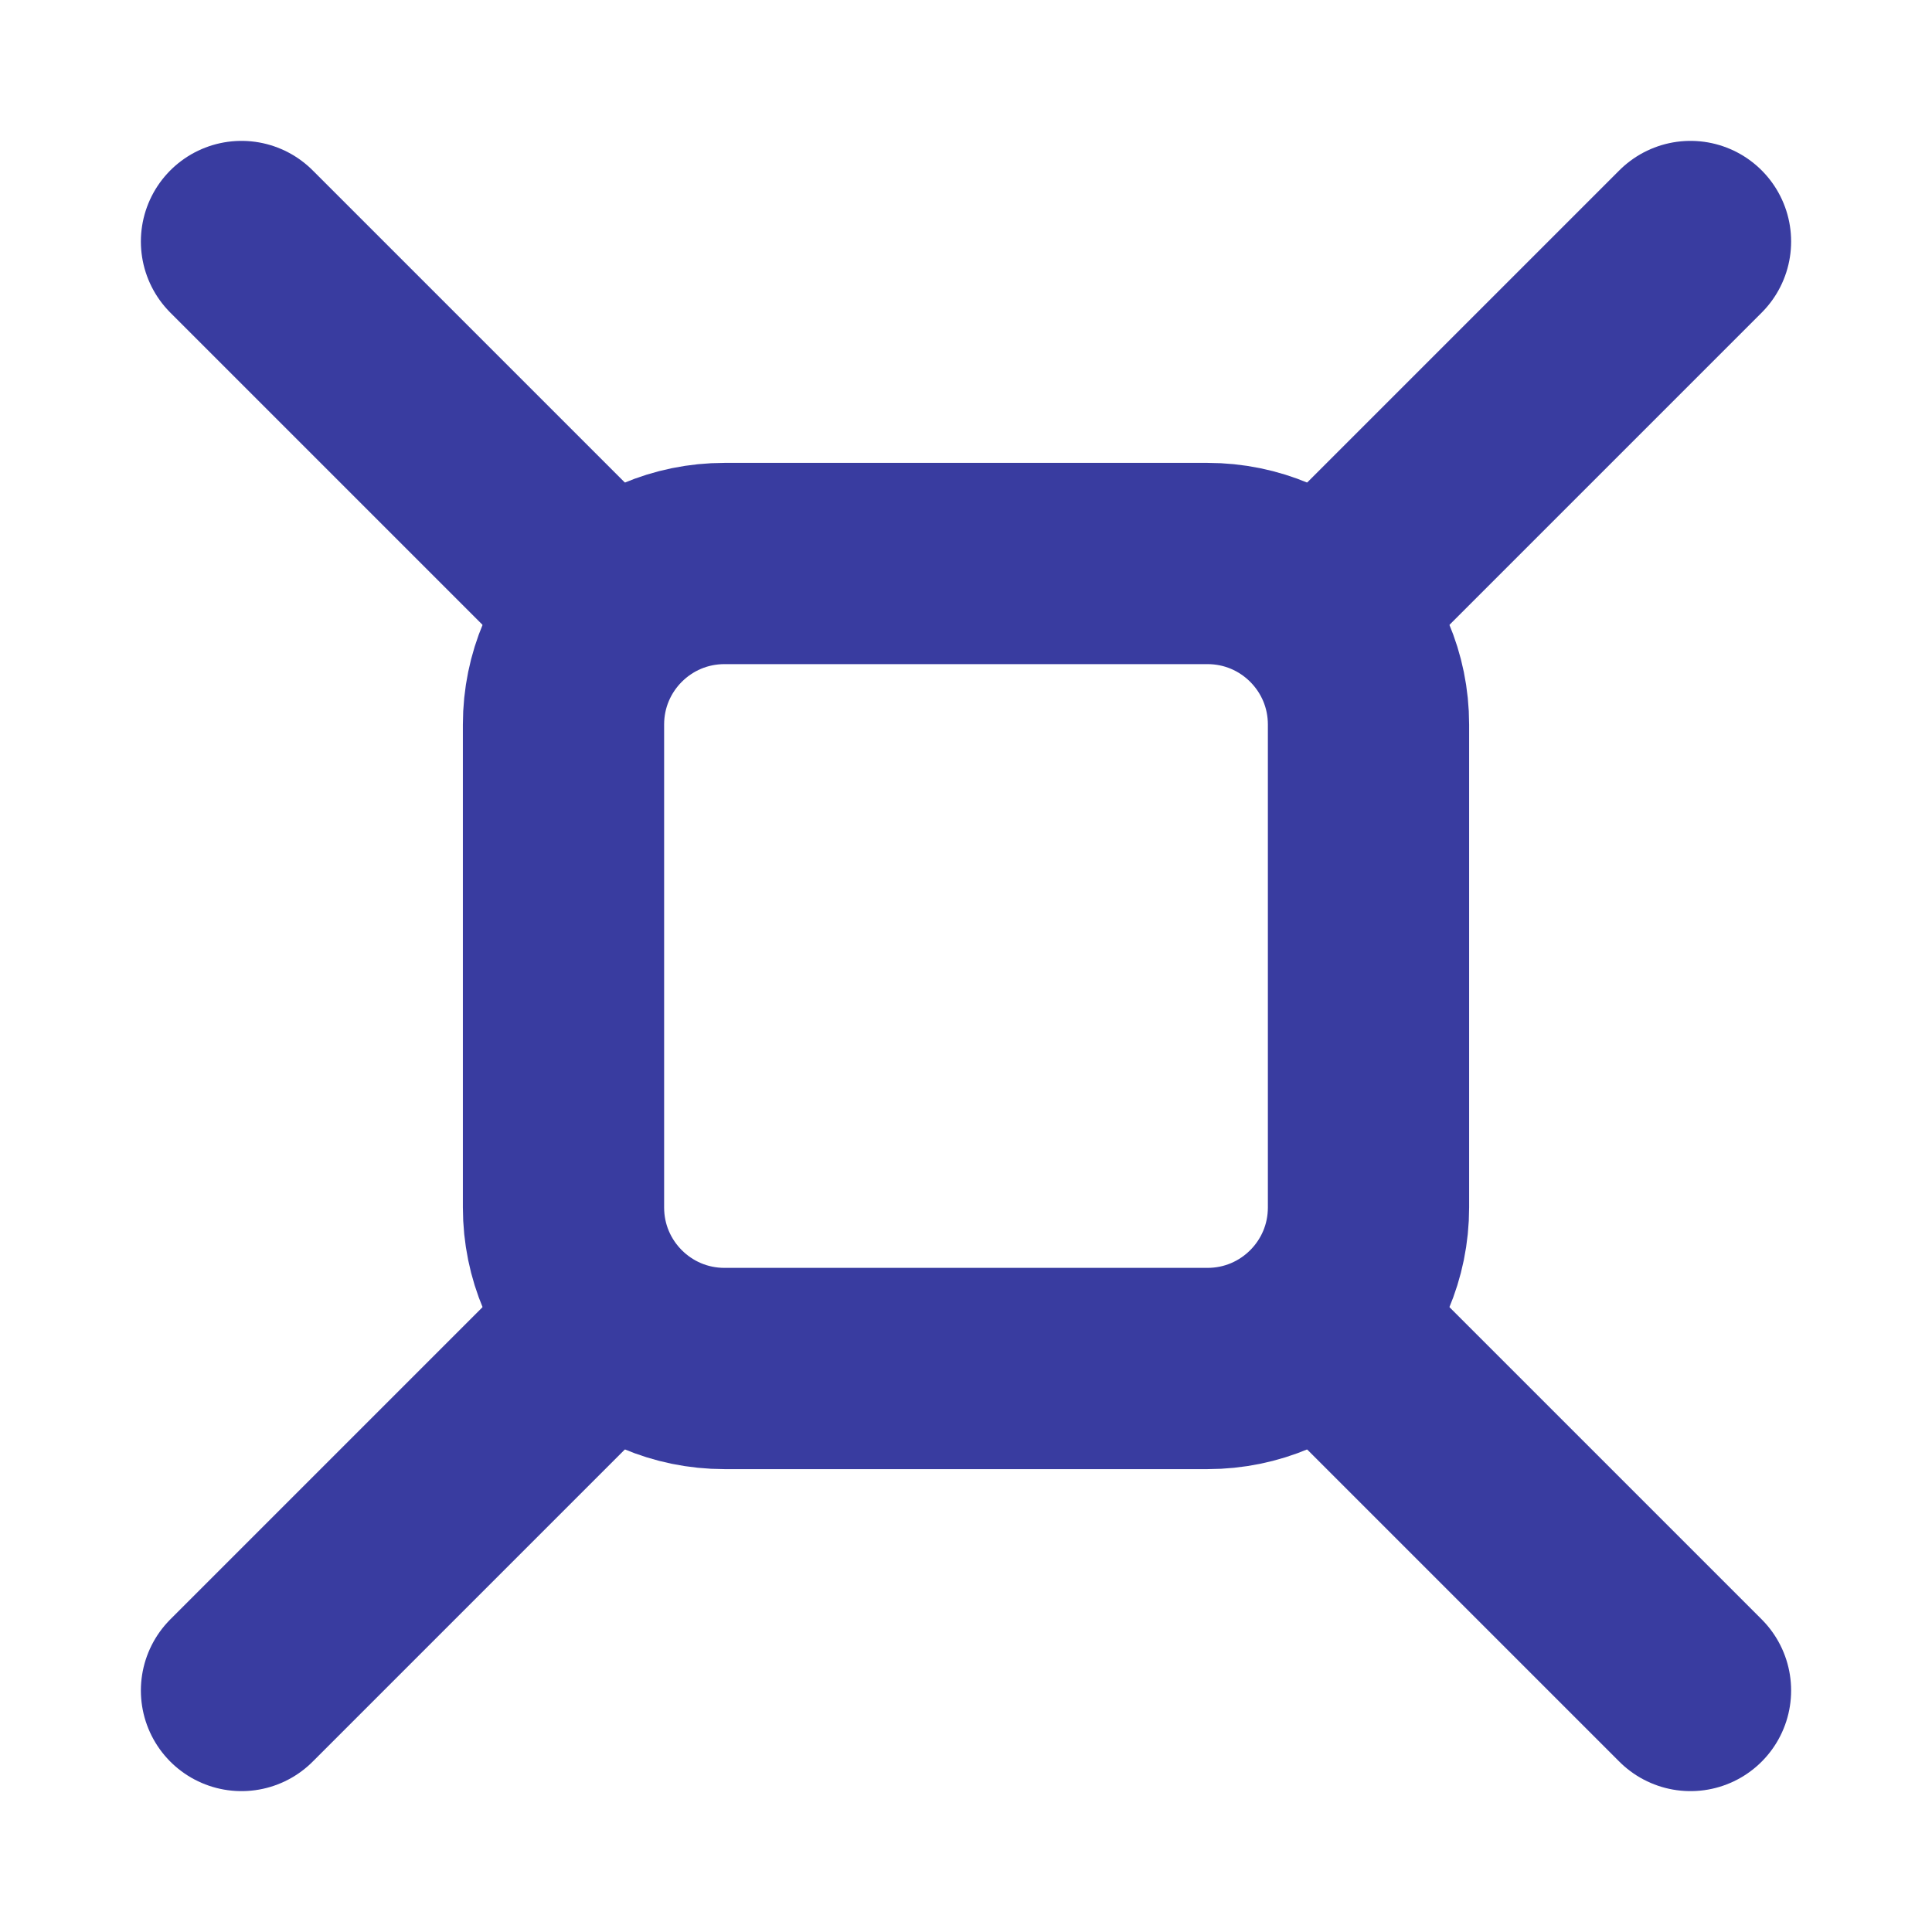
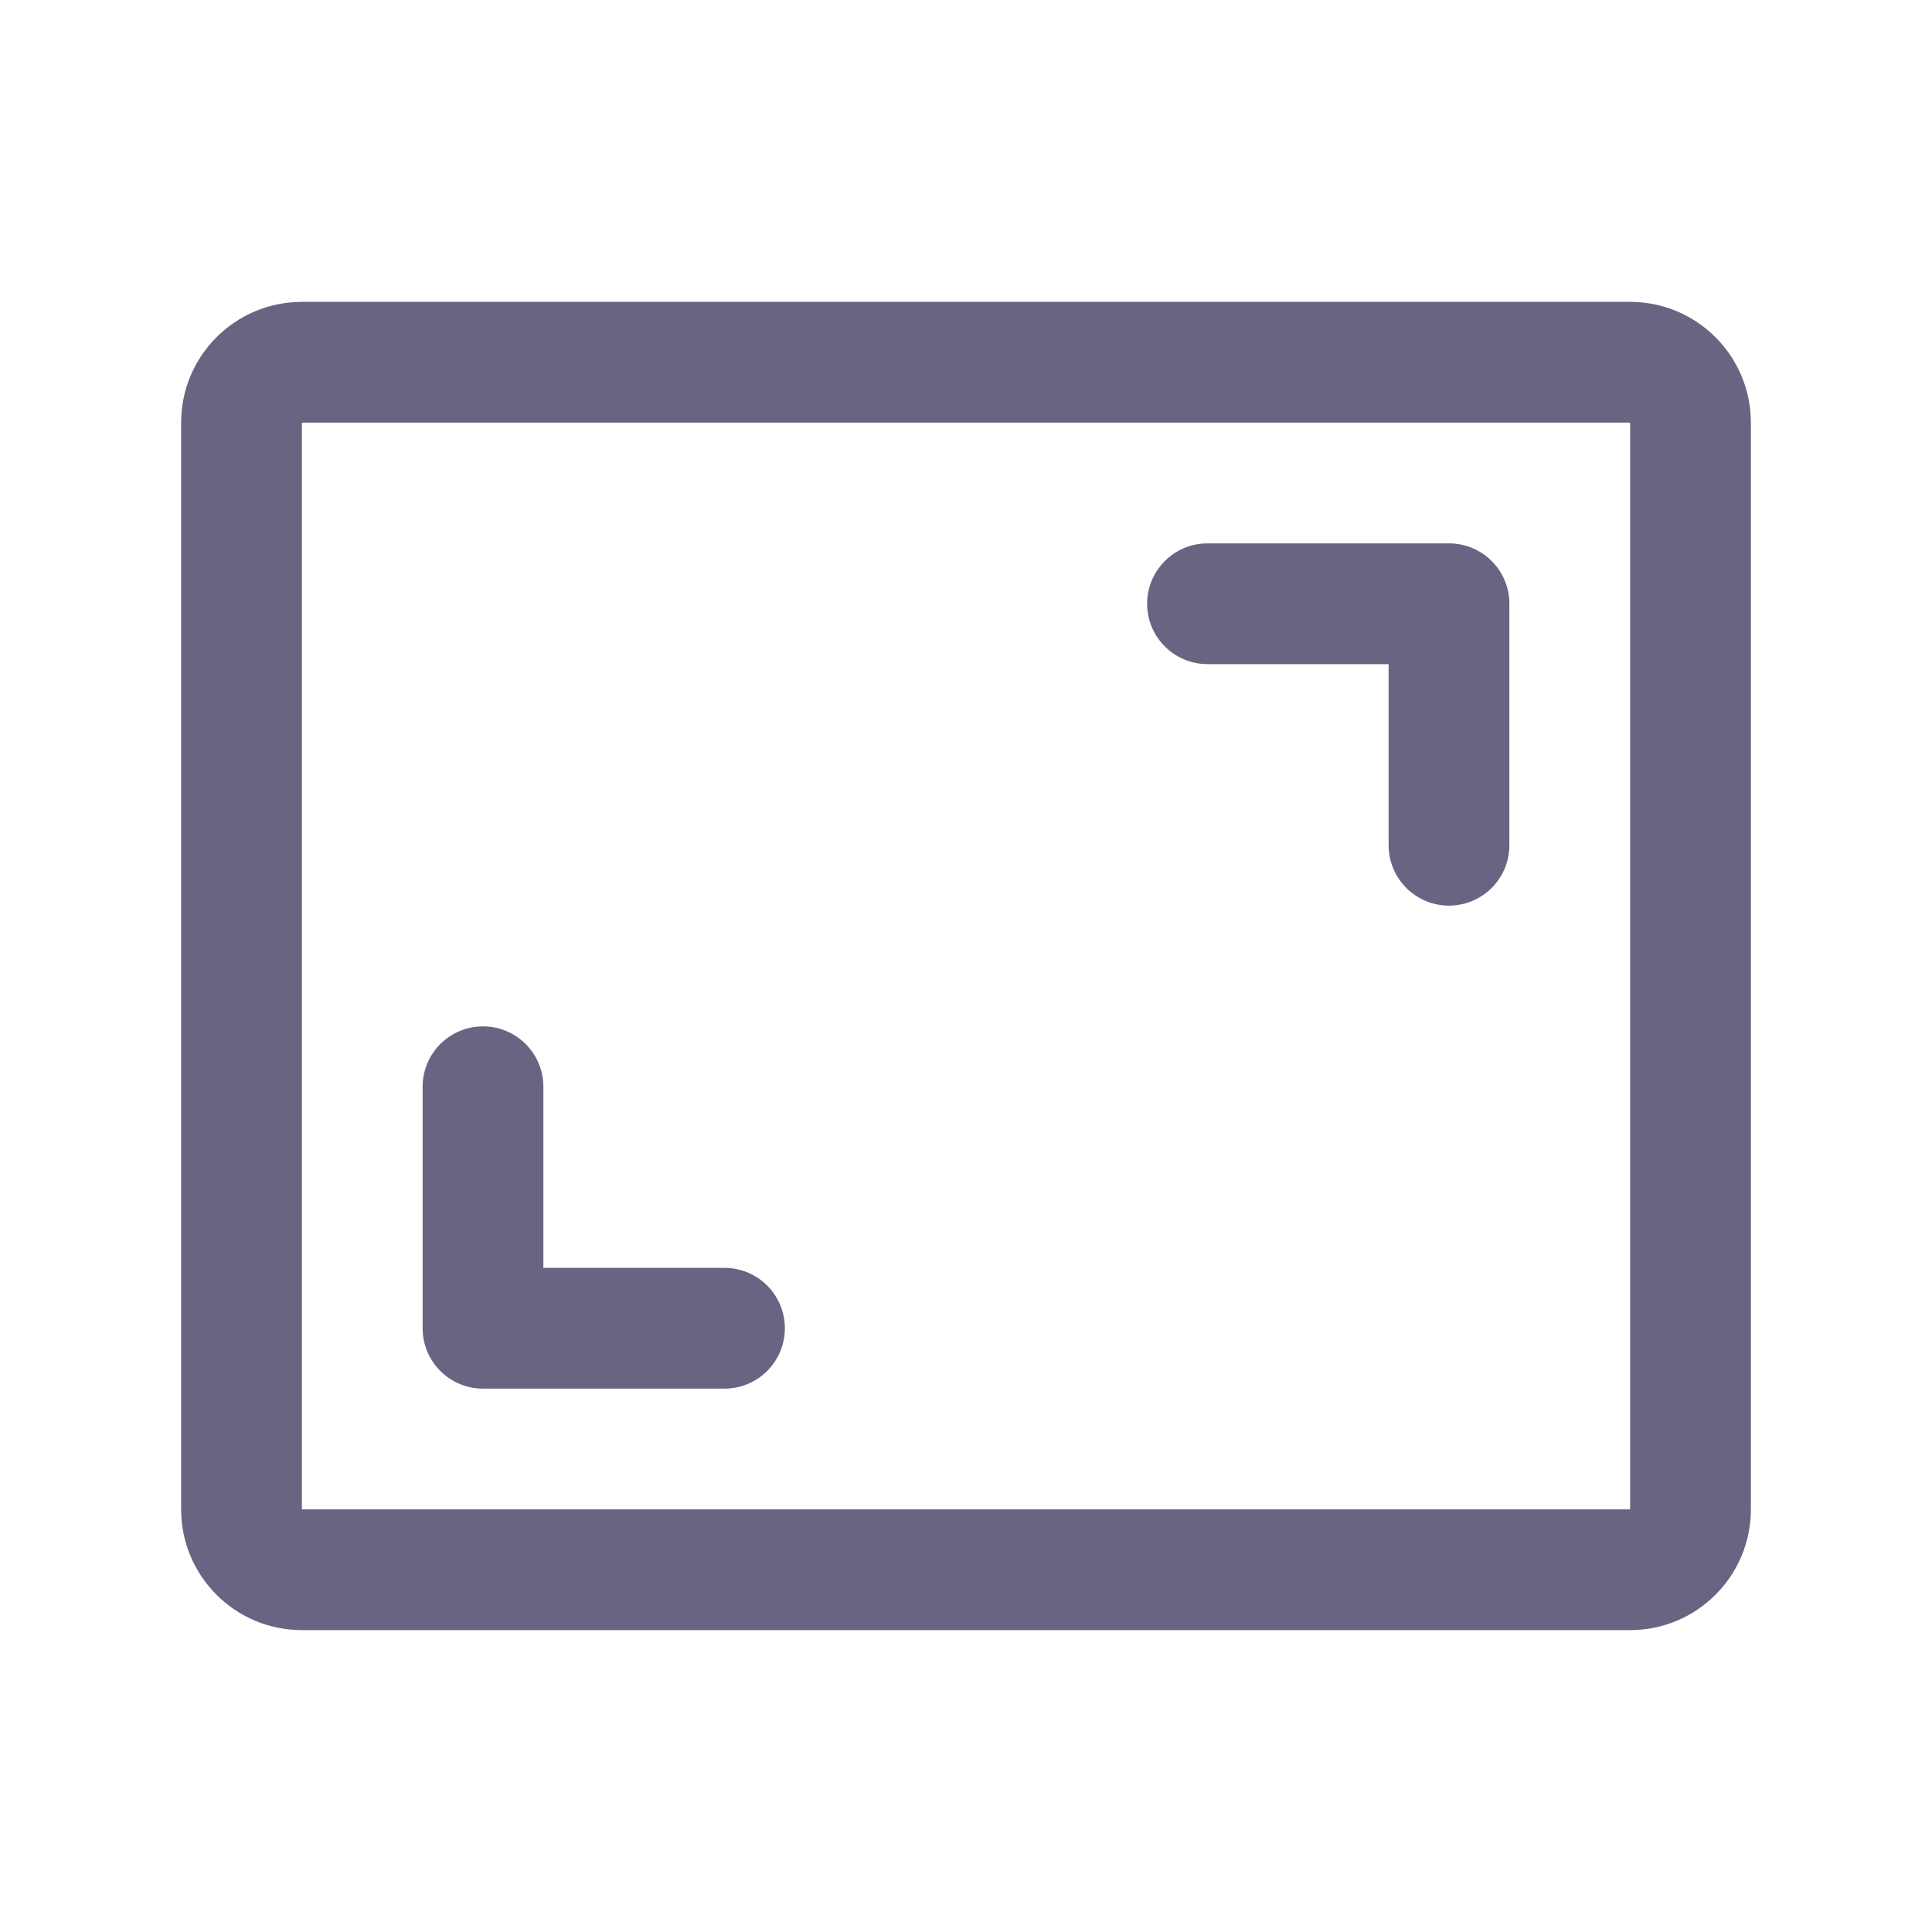
- <svg xmlns="http://www.w3.org/2000/svg" width="24" height="24" fill="none" viewBox="0 0 24 24">
-   <rect x="7" y="7" width="10" height="10" rx="2" stroke="#393CA0" stroke-width="2.5" />
-   <path d="M3 3l4 4M21 3l-4 4M3 21l4-4M21 21l-4-4" stroke="#393CA0" stroke-width="2.5" stroke-linecap="round" />
+ <svg xmlns="http://www.w3.org/2000/svg" class="w-6 h-6" fill="#686583" id="Flat" viewBox="0 0 256 256">
+   <path d="M200,80v32a8,8,0,0,1-16,0V88H160a8,8,0,0,1,0-16h32A8,8,0,0,1,200,80ZM96,168H72V144a8,8,0,0,0-16,0v32a8,8,0,0,0,8,8H96a8,8,0,0,0,0-16ZM232,56V200a16,16,0,0,1-16,16H40a16,16,0,0,1-16-16V56A16,16,0,0,1,40,40H216A16,16,0,0,1,232,56ZM216,200V56H40V200H216Z" />
</svg>
